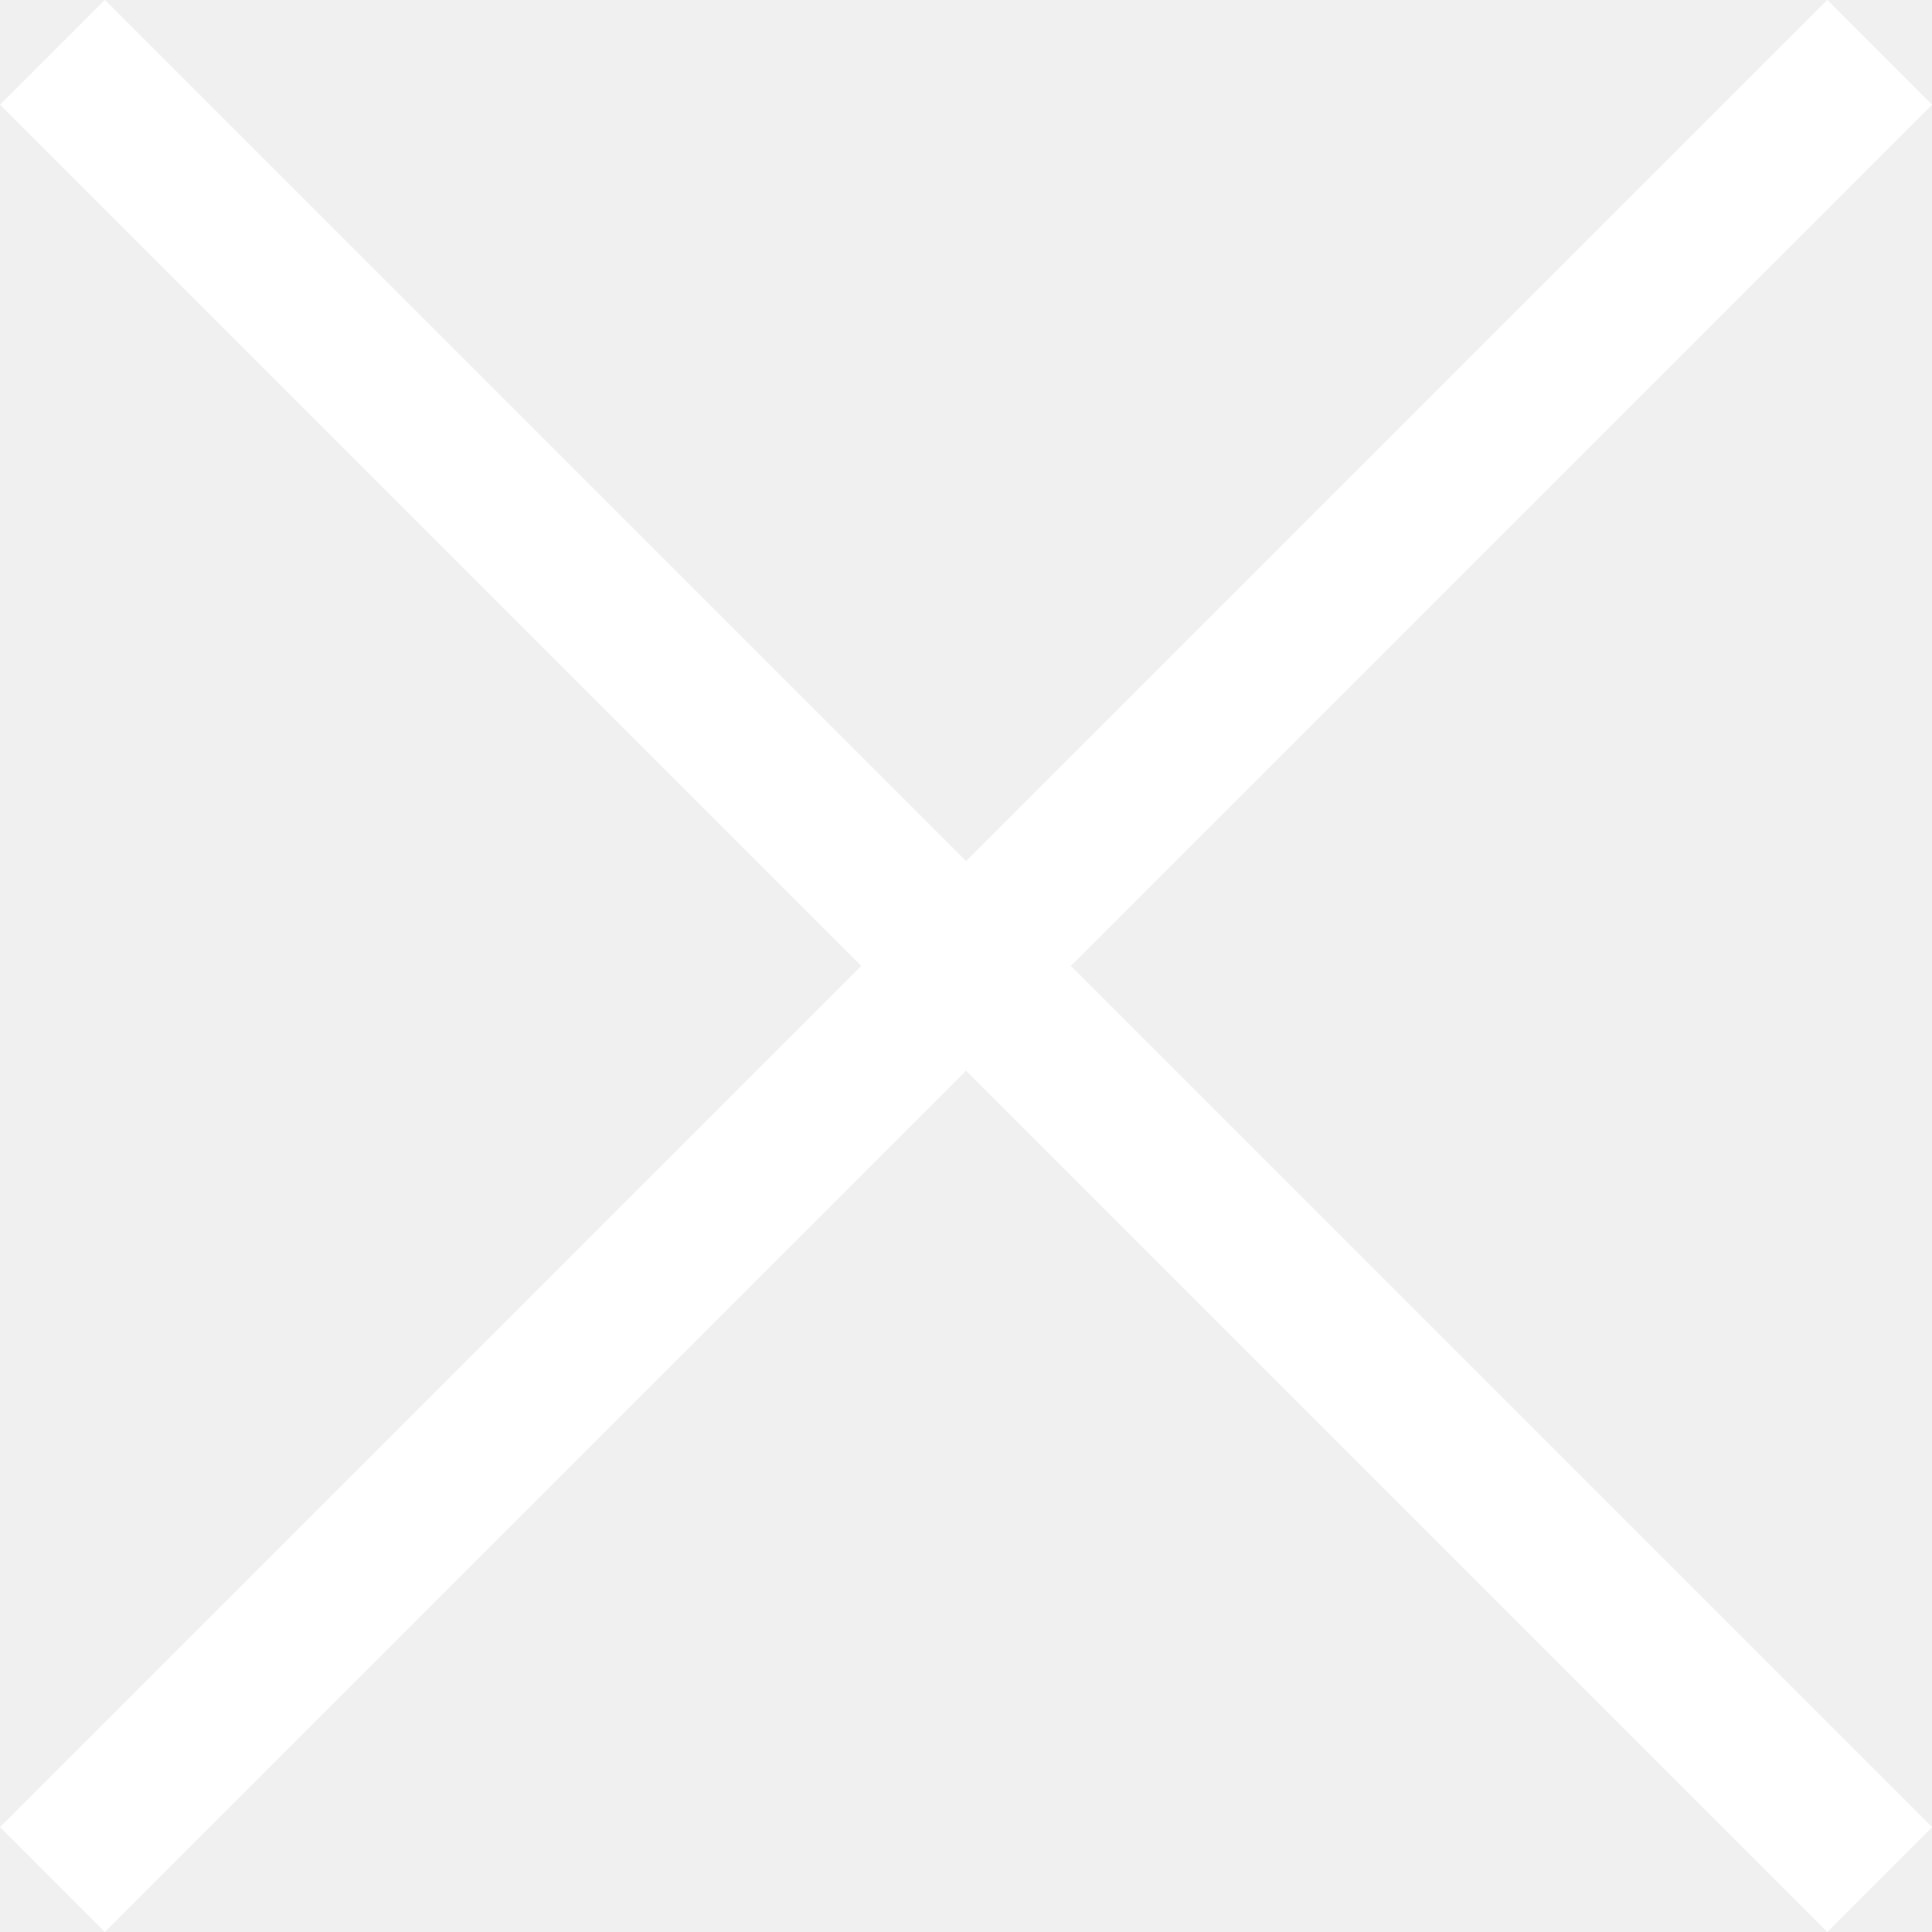
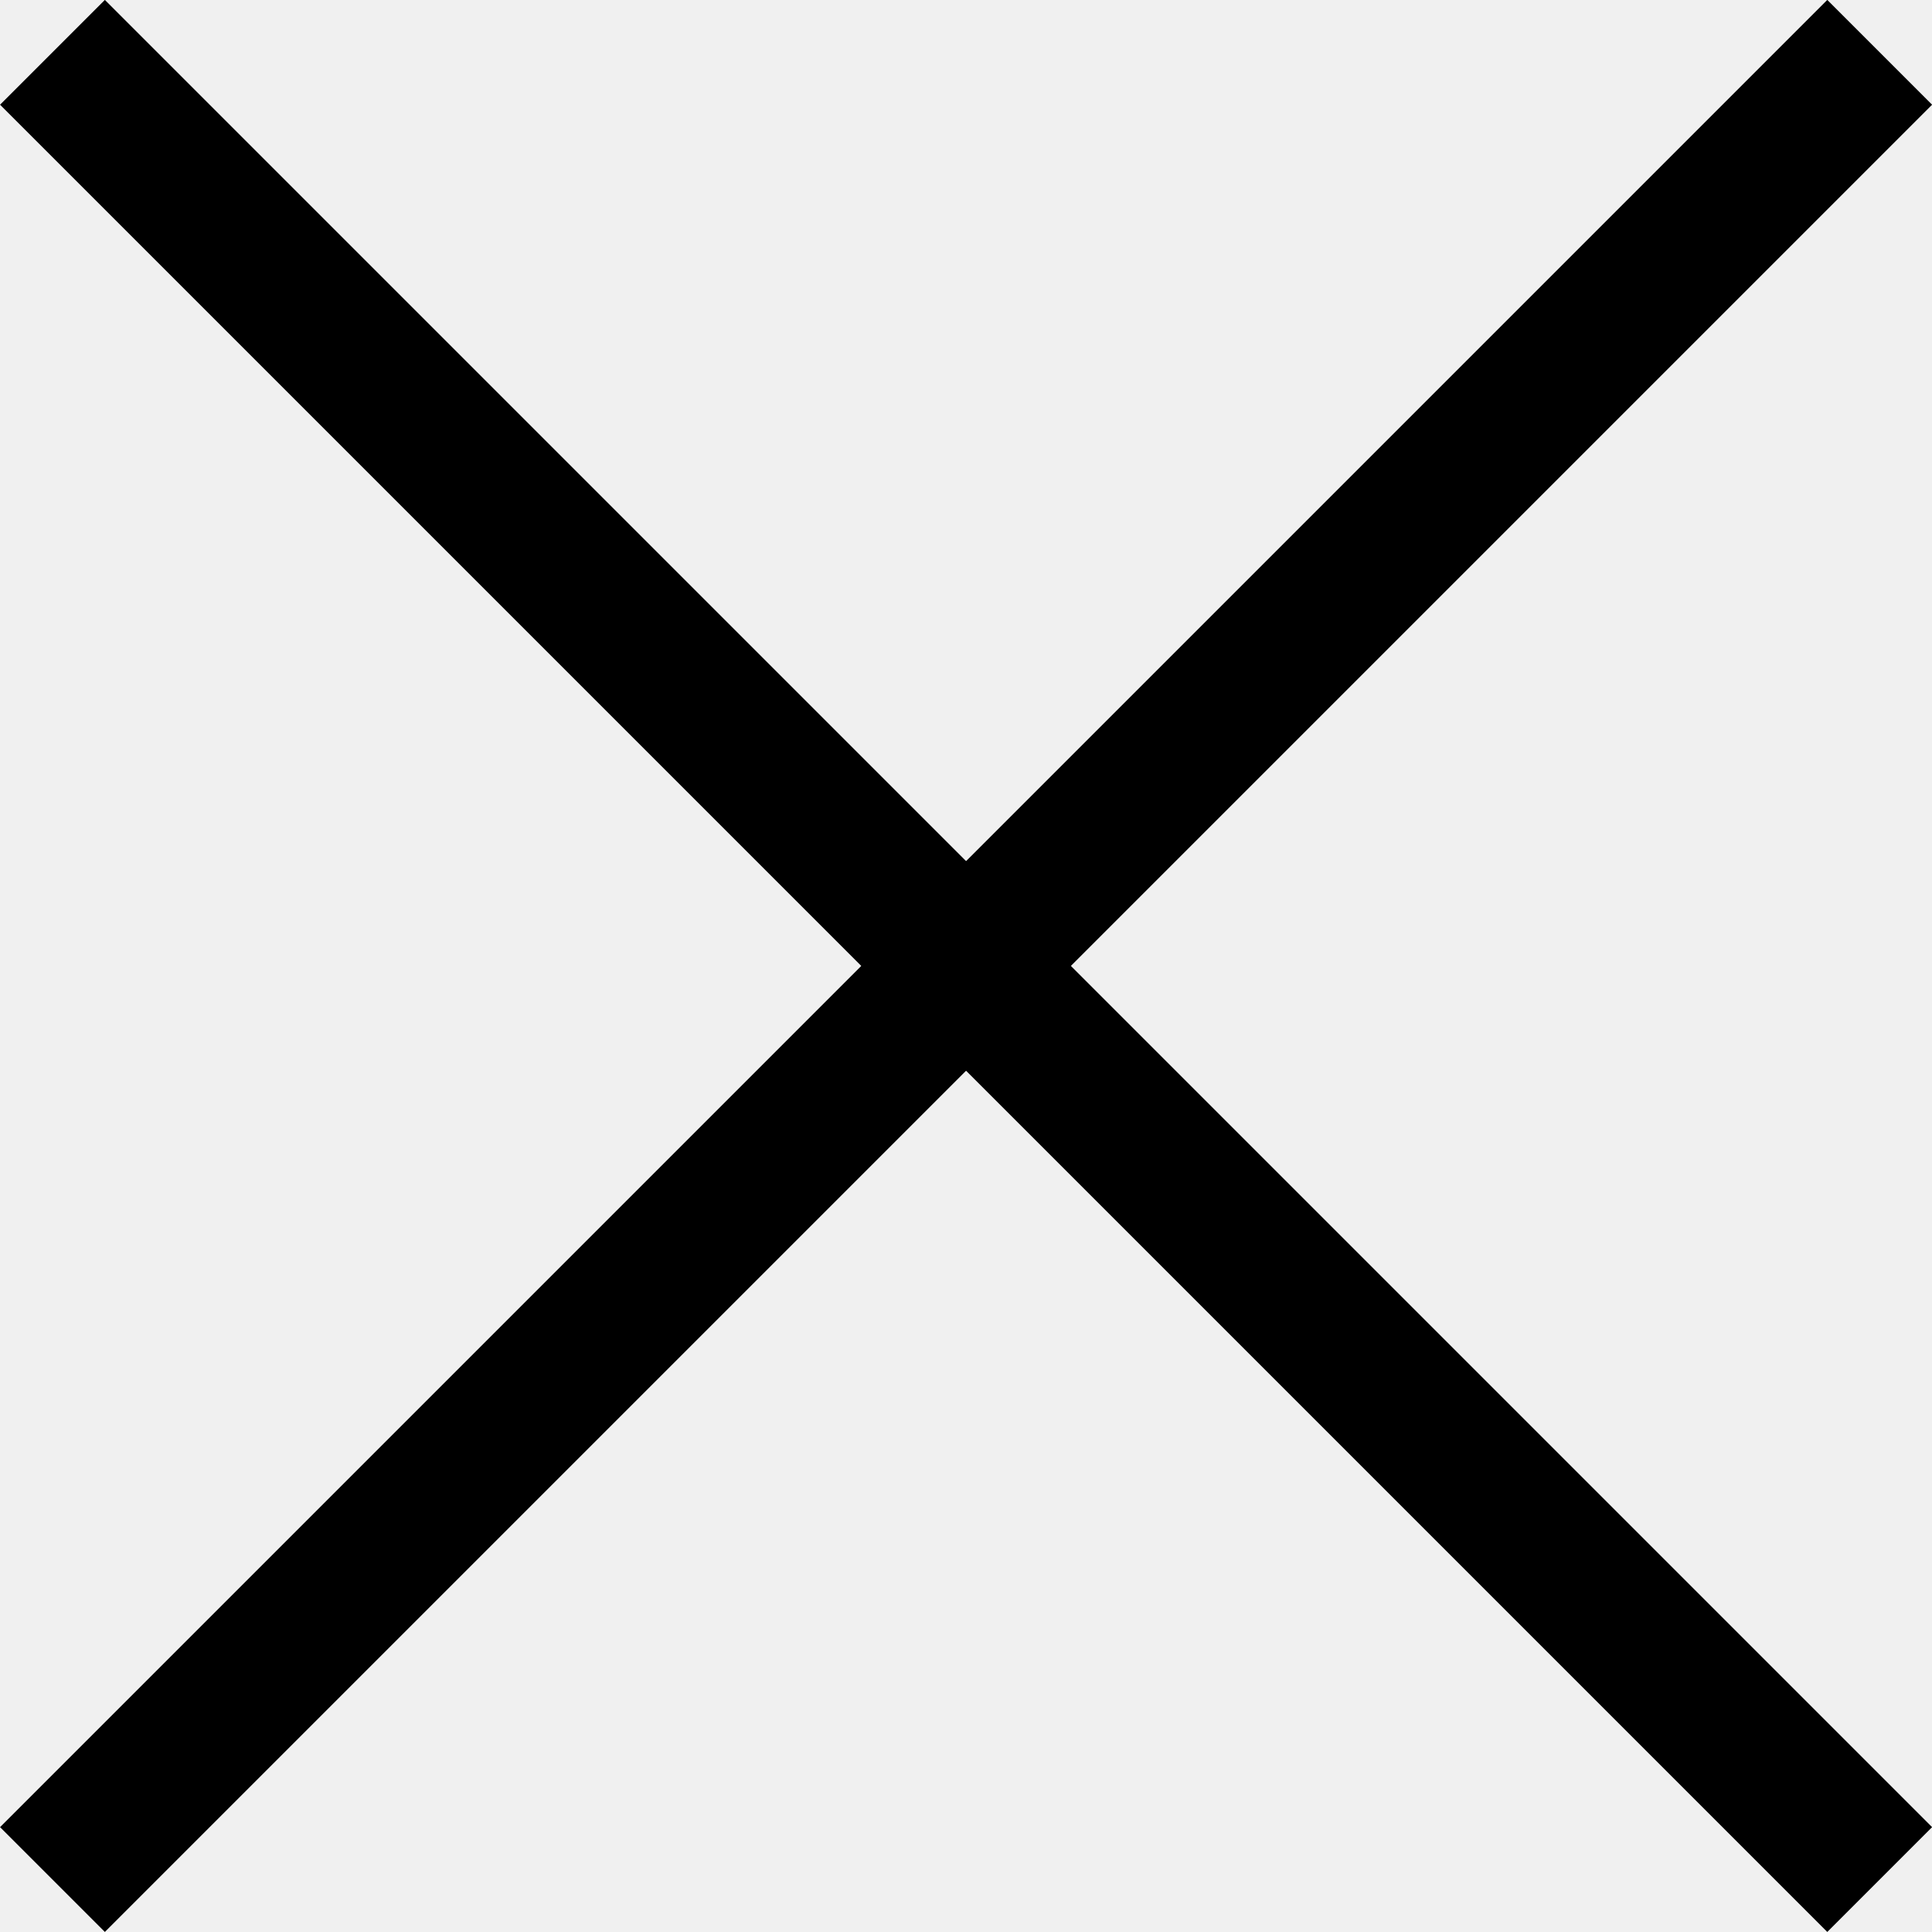
<svg xmlns="http://www.w3.org/2000/svg" viewBox="0 0 13.036 13.036">
-   <g id="Group_8710" data-name="Group 8710" transform="translate(0.354 0.353)">
-     <path id="Path_15769" data-name="Path 15769" d="M0,0H17.436" transform="translate(0 0) rotate(45)" fill="none" stroke="#fff" stroke-width="1" />
-     <path id="Path_15770" data-name="Path 15770" d="M0,0H17.436" transform="translate(12.329 0) rotate(135)" fill="none" stroke="#fff" stroke-width="1" />
+   <g fill="none" stroke="currentColor">
+     <path d="m.354.353 12.329 12.329" />
+     <path d="M12.683.353.354 12.682" />
  </g>
</svg>
